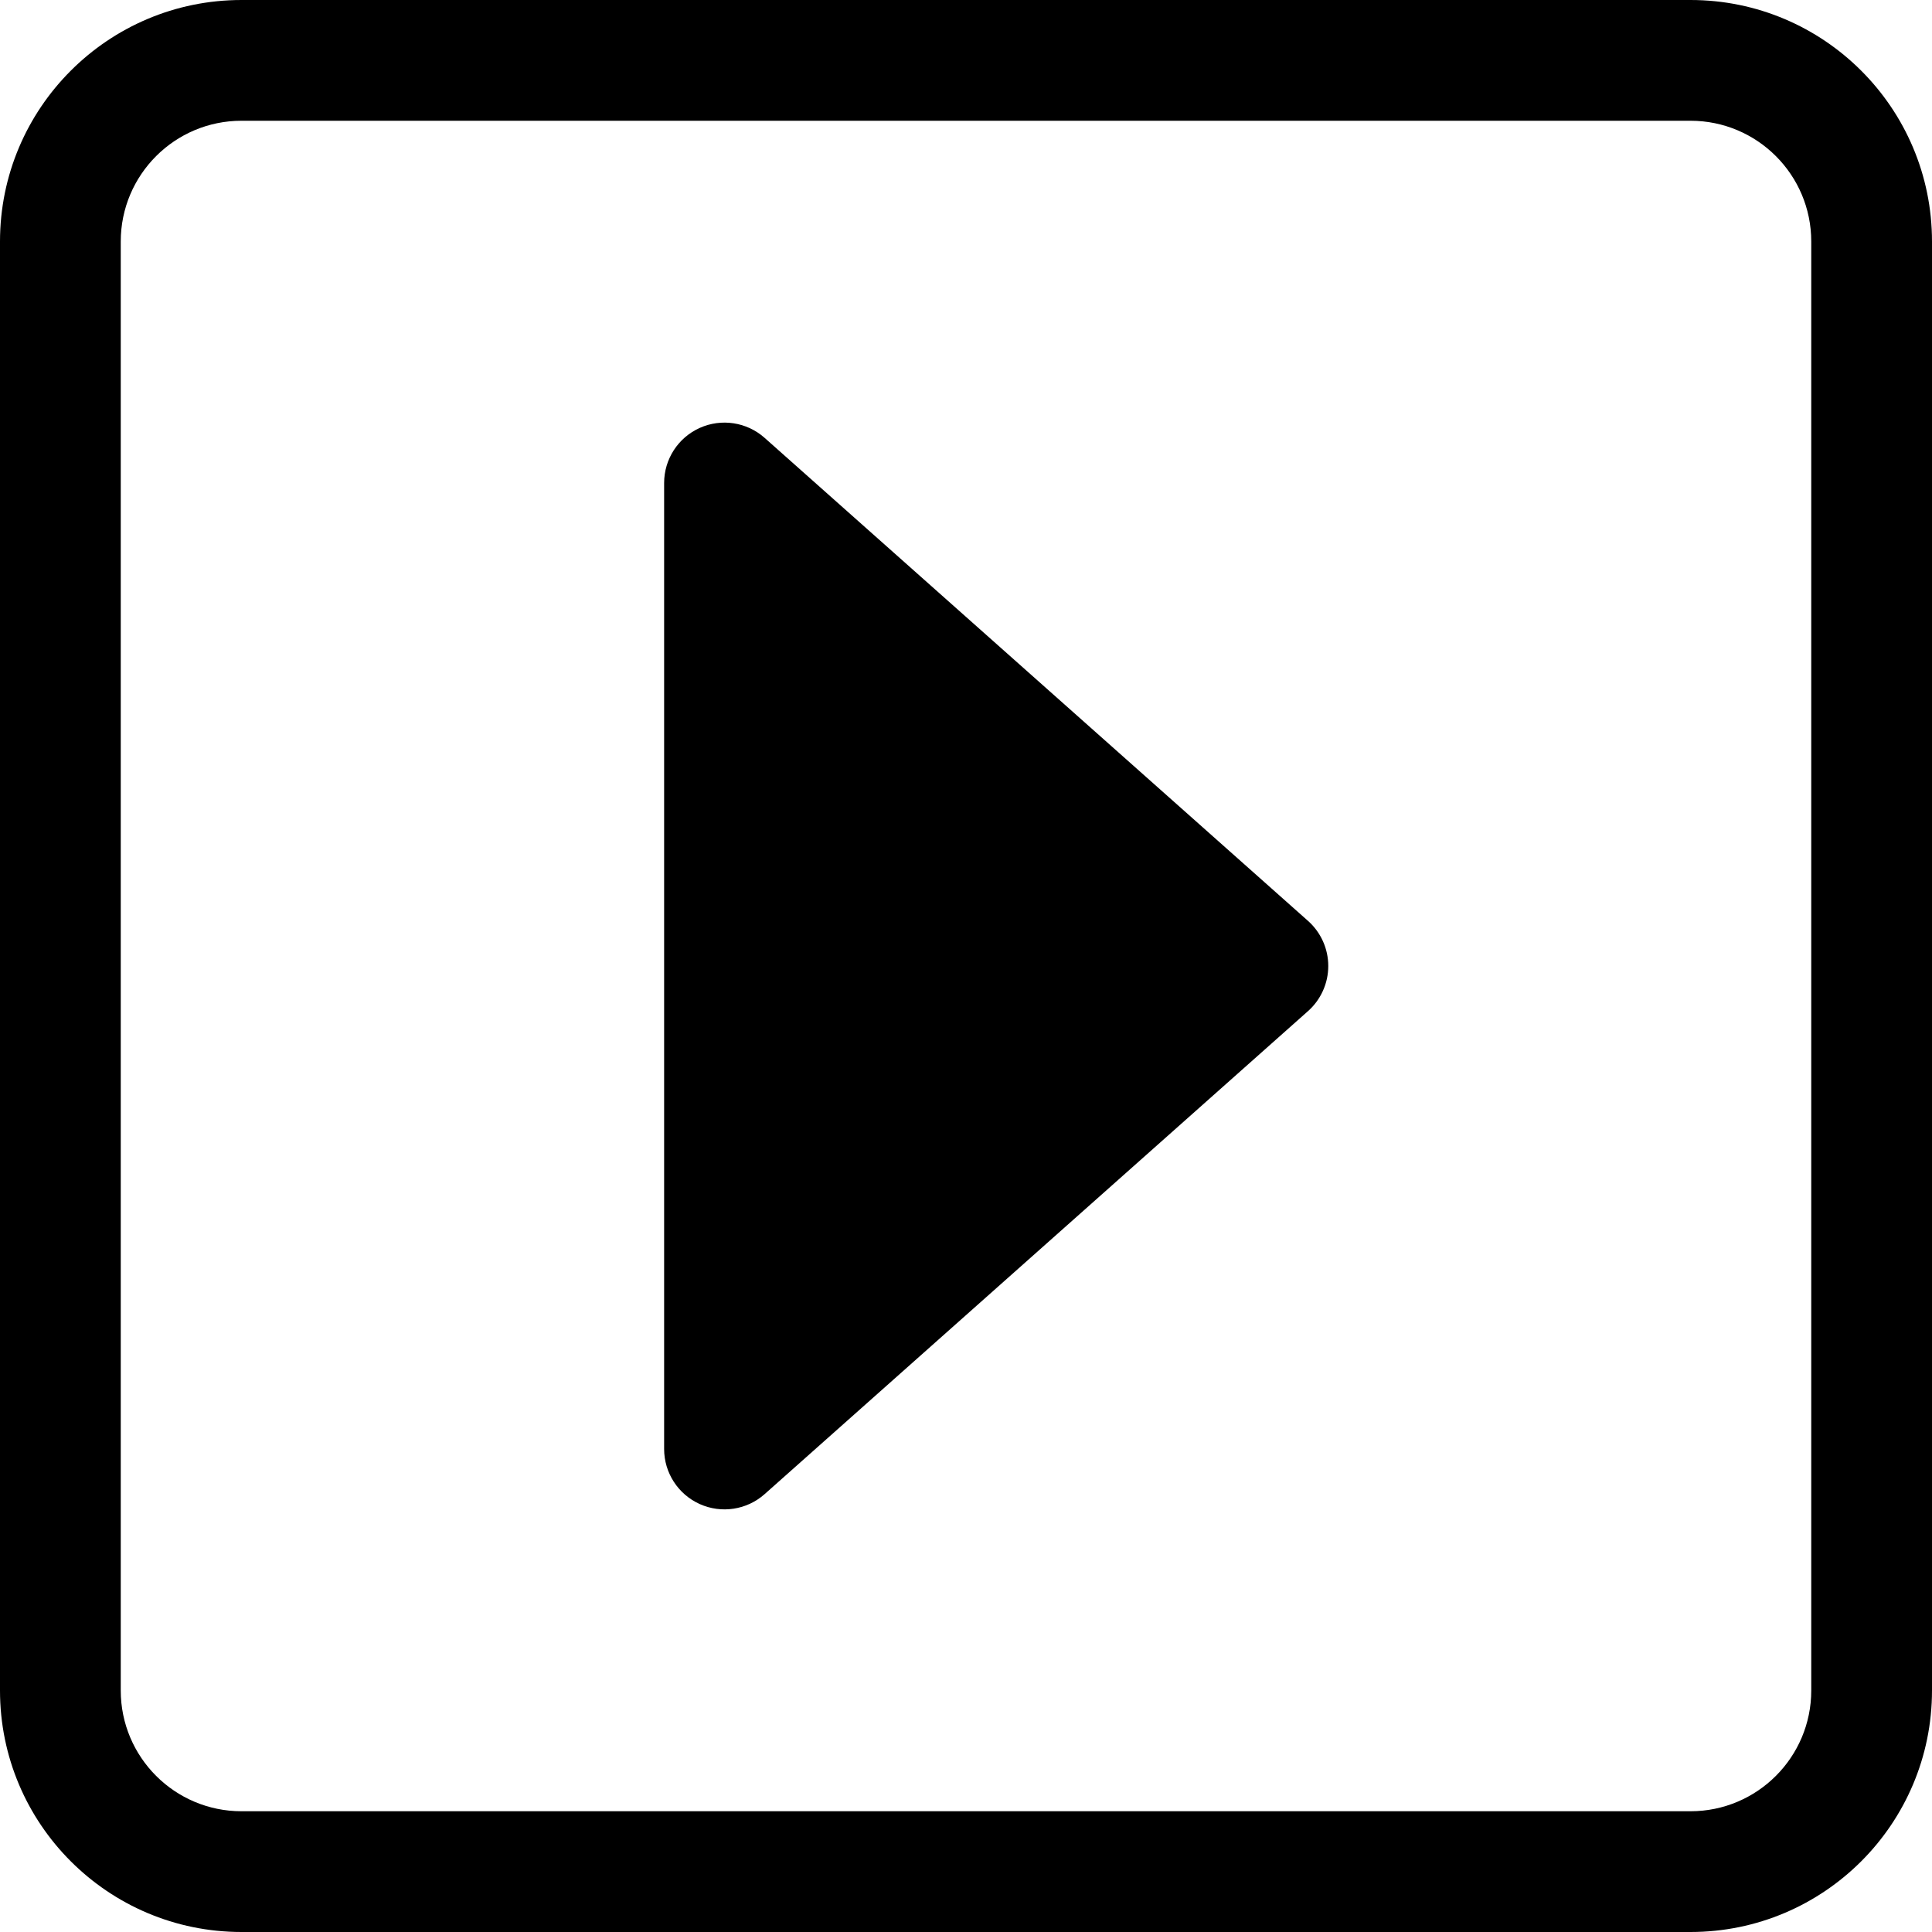
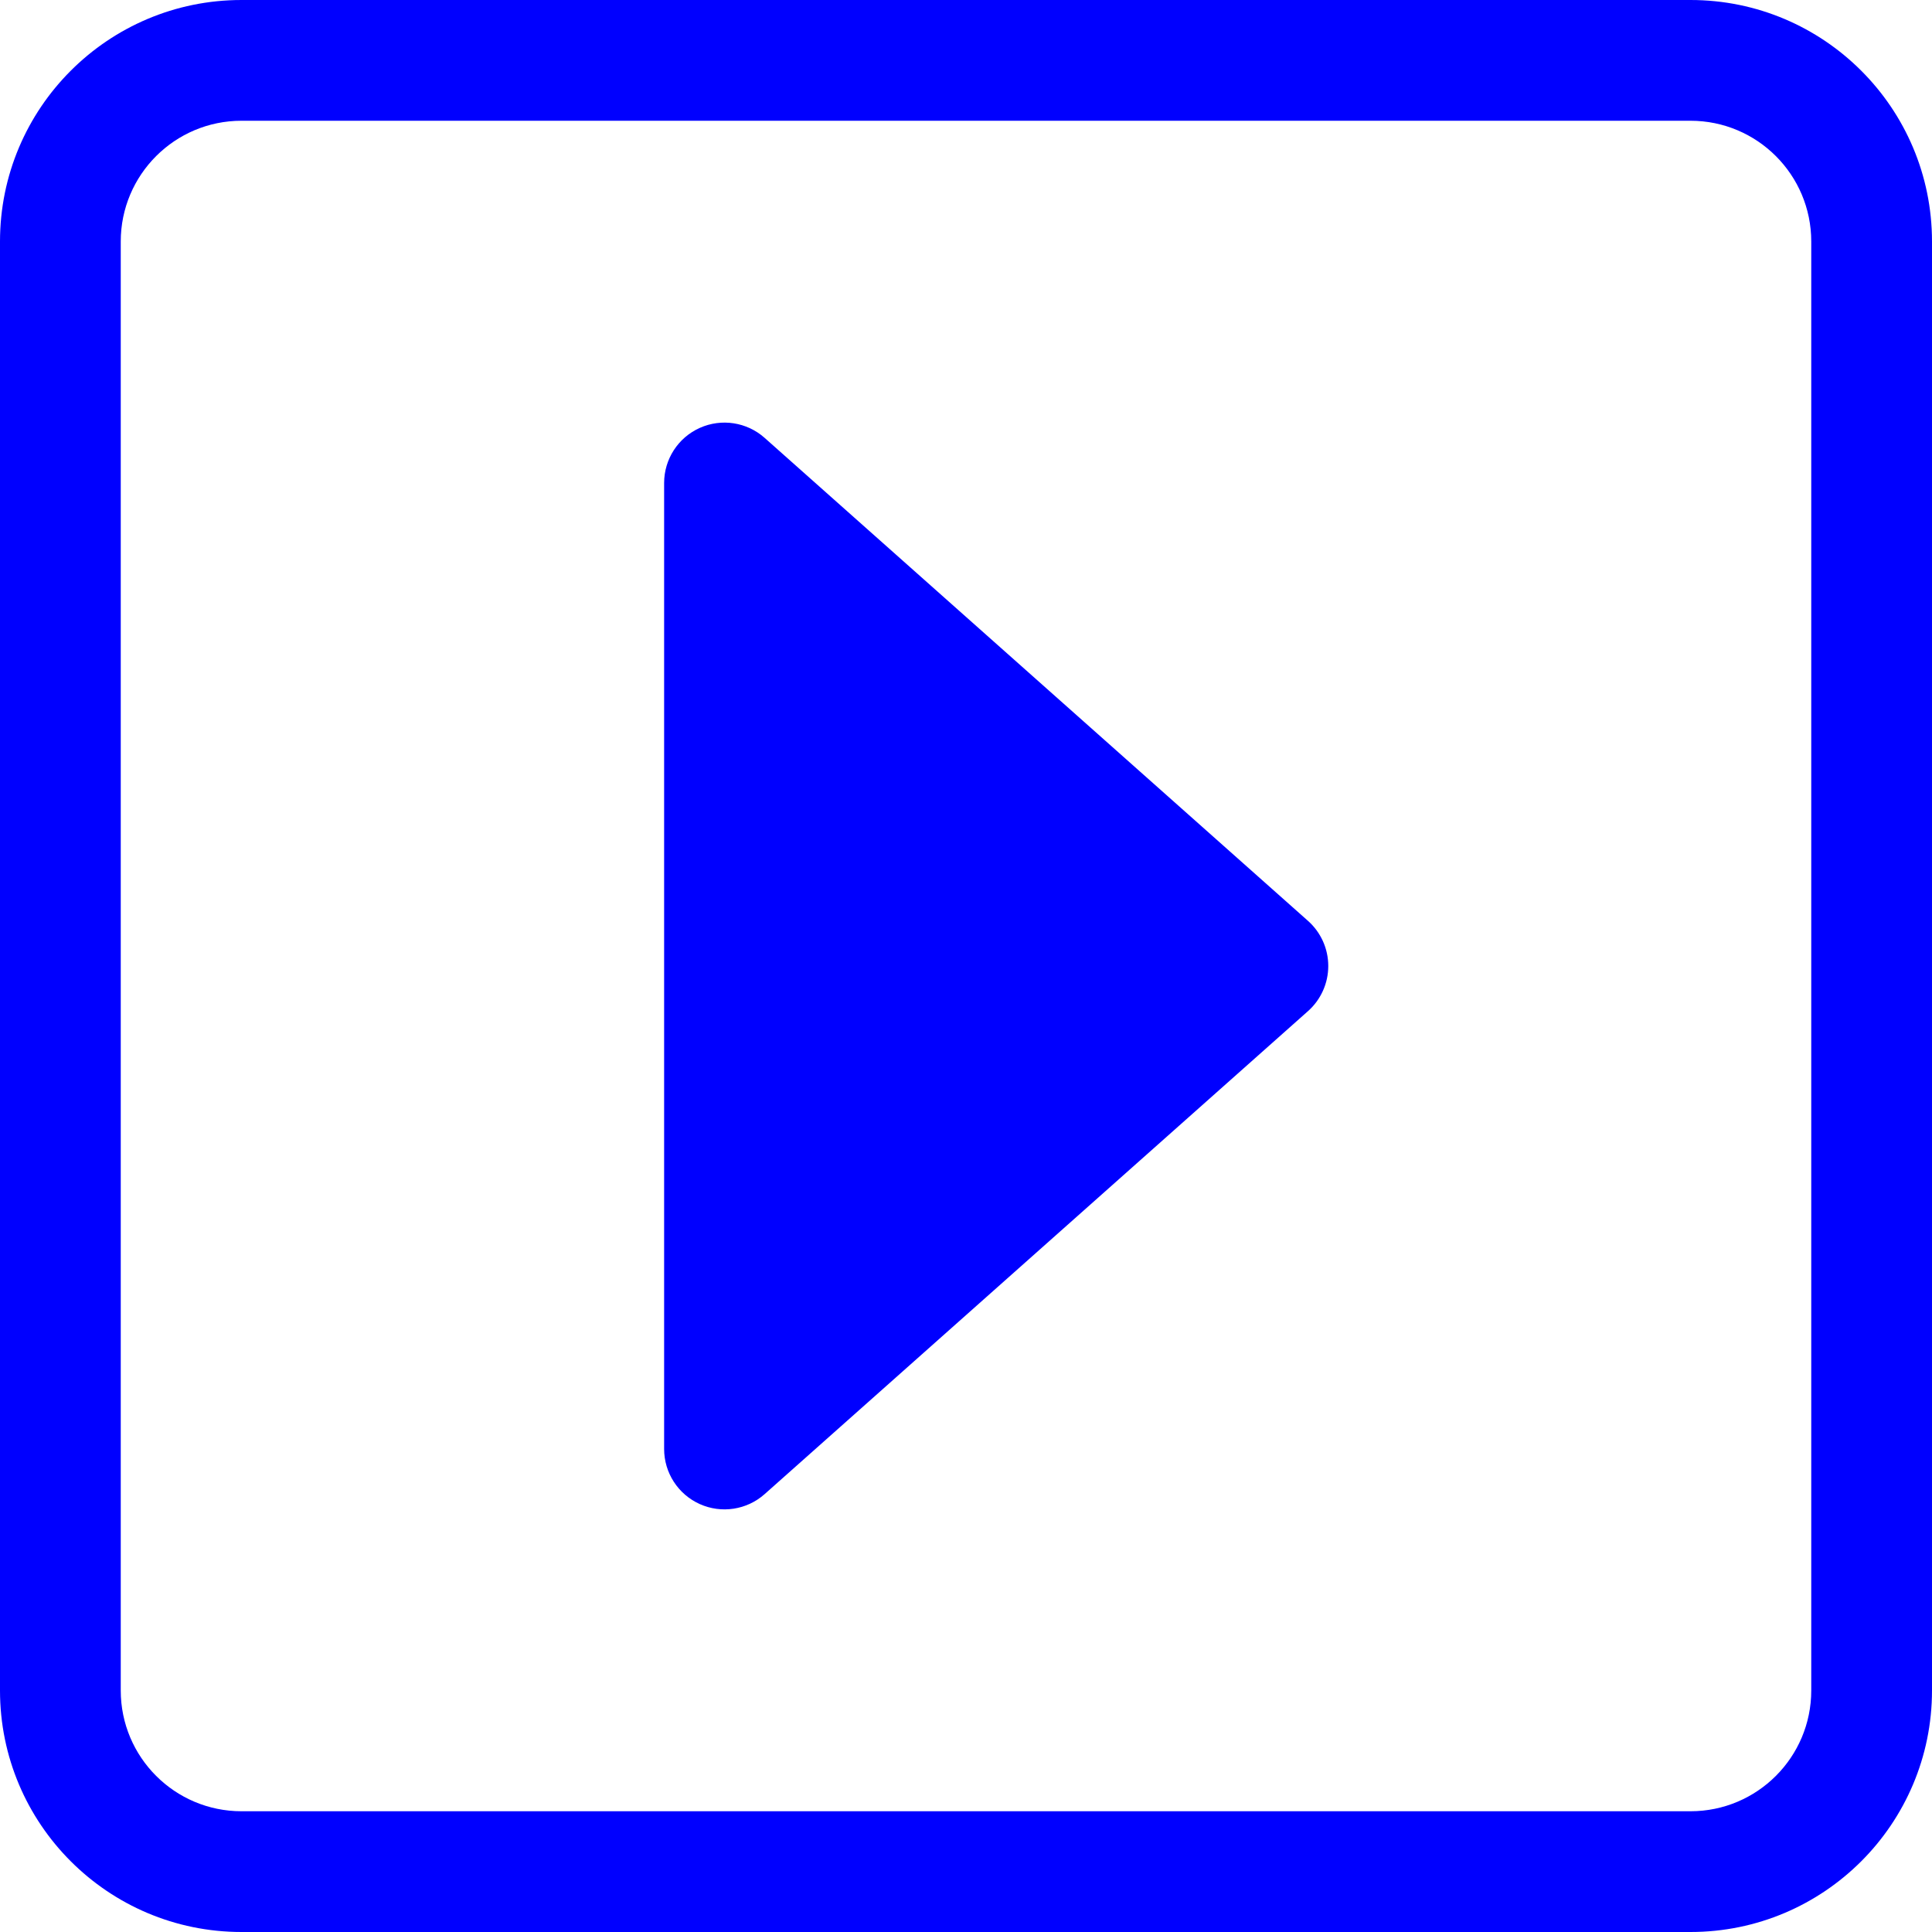
- <svg xmlns="http://www.w3.org/2000/svg" width="16" height="16" fill="currentColor" class="bi bi-caret-right-square" viewBox="0 0 16 16">
+ <svg xmlns="http://www.w3.org/2000/svg" width="16" height="16" fill="blue" class="bi bi-caret-right-square" viewBox="0 0 16 16">
  <path d="M14 1a1 1 0 0 1 1 1v12a1 1 0 0 1-1 1H2a1 1 0 0 1-1-1V2a1 1 0 0 1 1-1h12zM2 0a2 2 0 0 0-2 2v12a2 2 0 0 0 2 2h12a2 2 0 0 0 2-2V2a2 2 0 0 0-2-2H2z" />
  <path d="M5.795 12.456A.5.5 0 0 1 5.5 12V4a.5.5 0 0 1 .832-.374l4.5 4a.5.5 0 0 1 0 .748l-4.5 4a.5.5 0 0 1-.537.082z" />
</svg>
